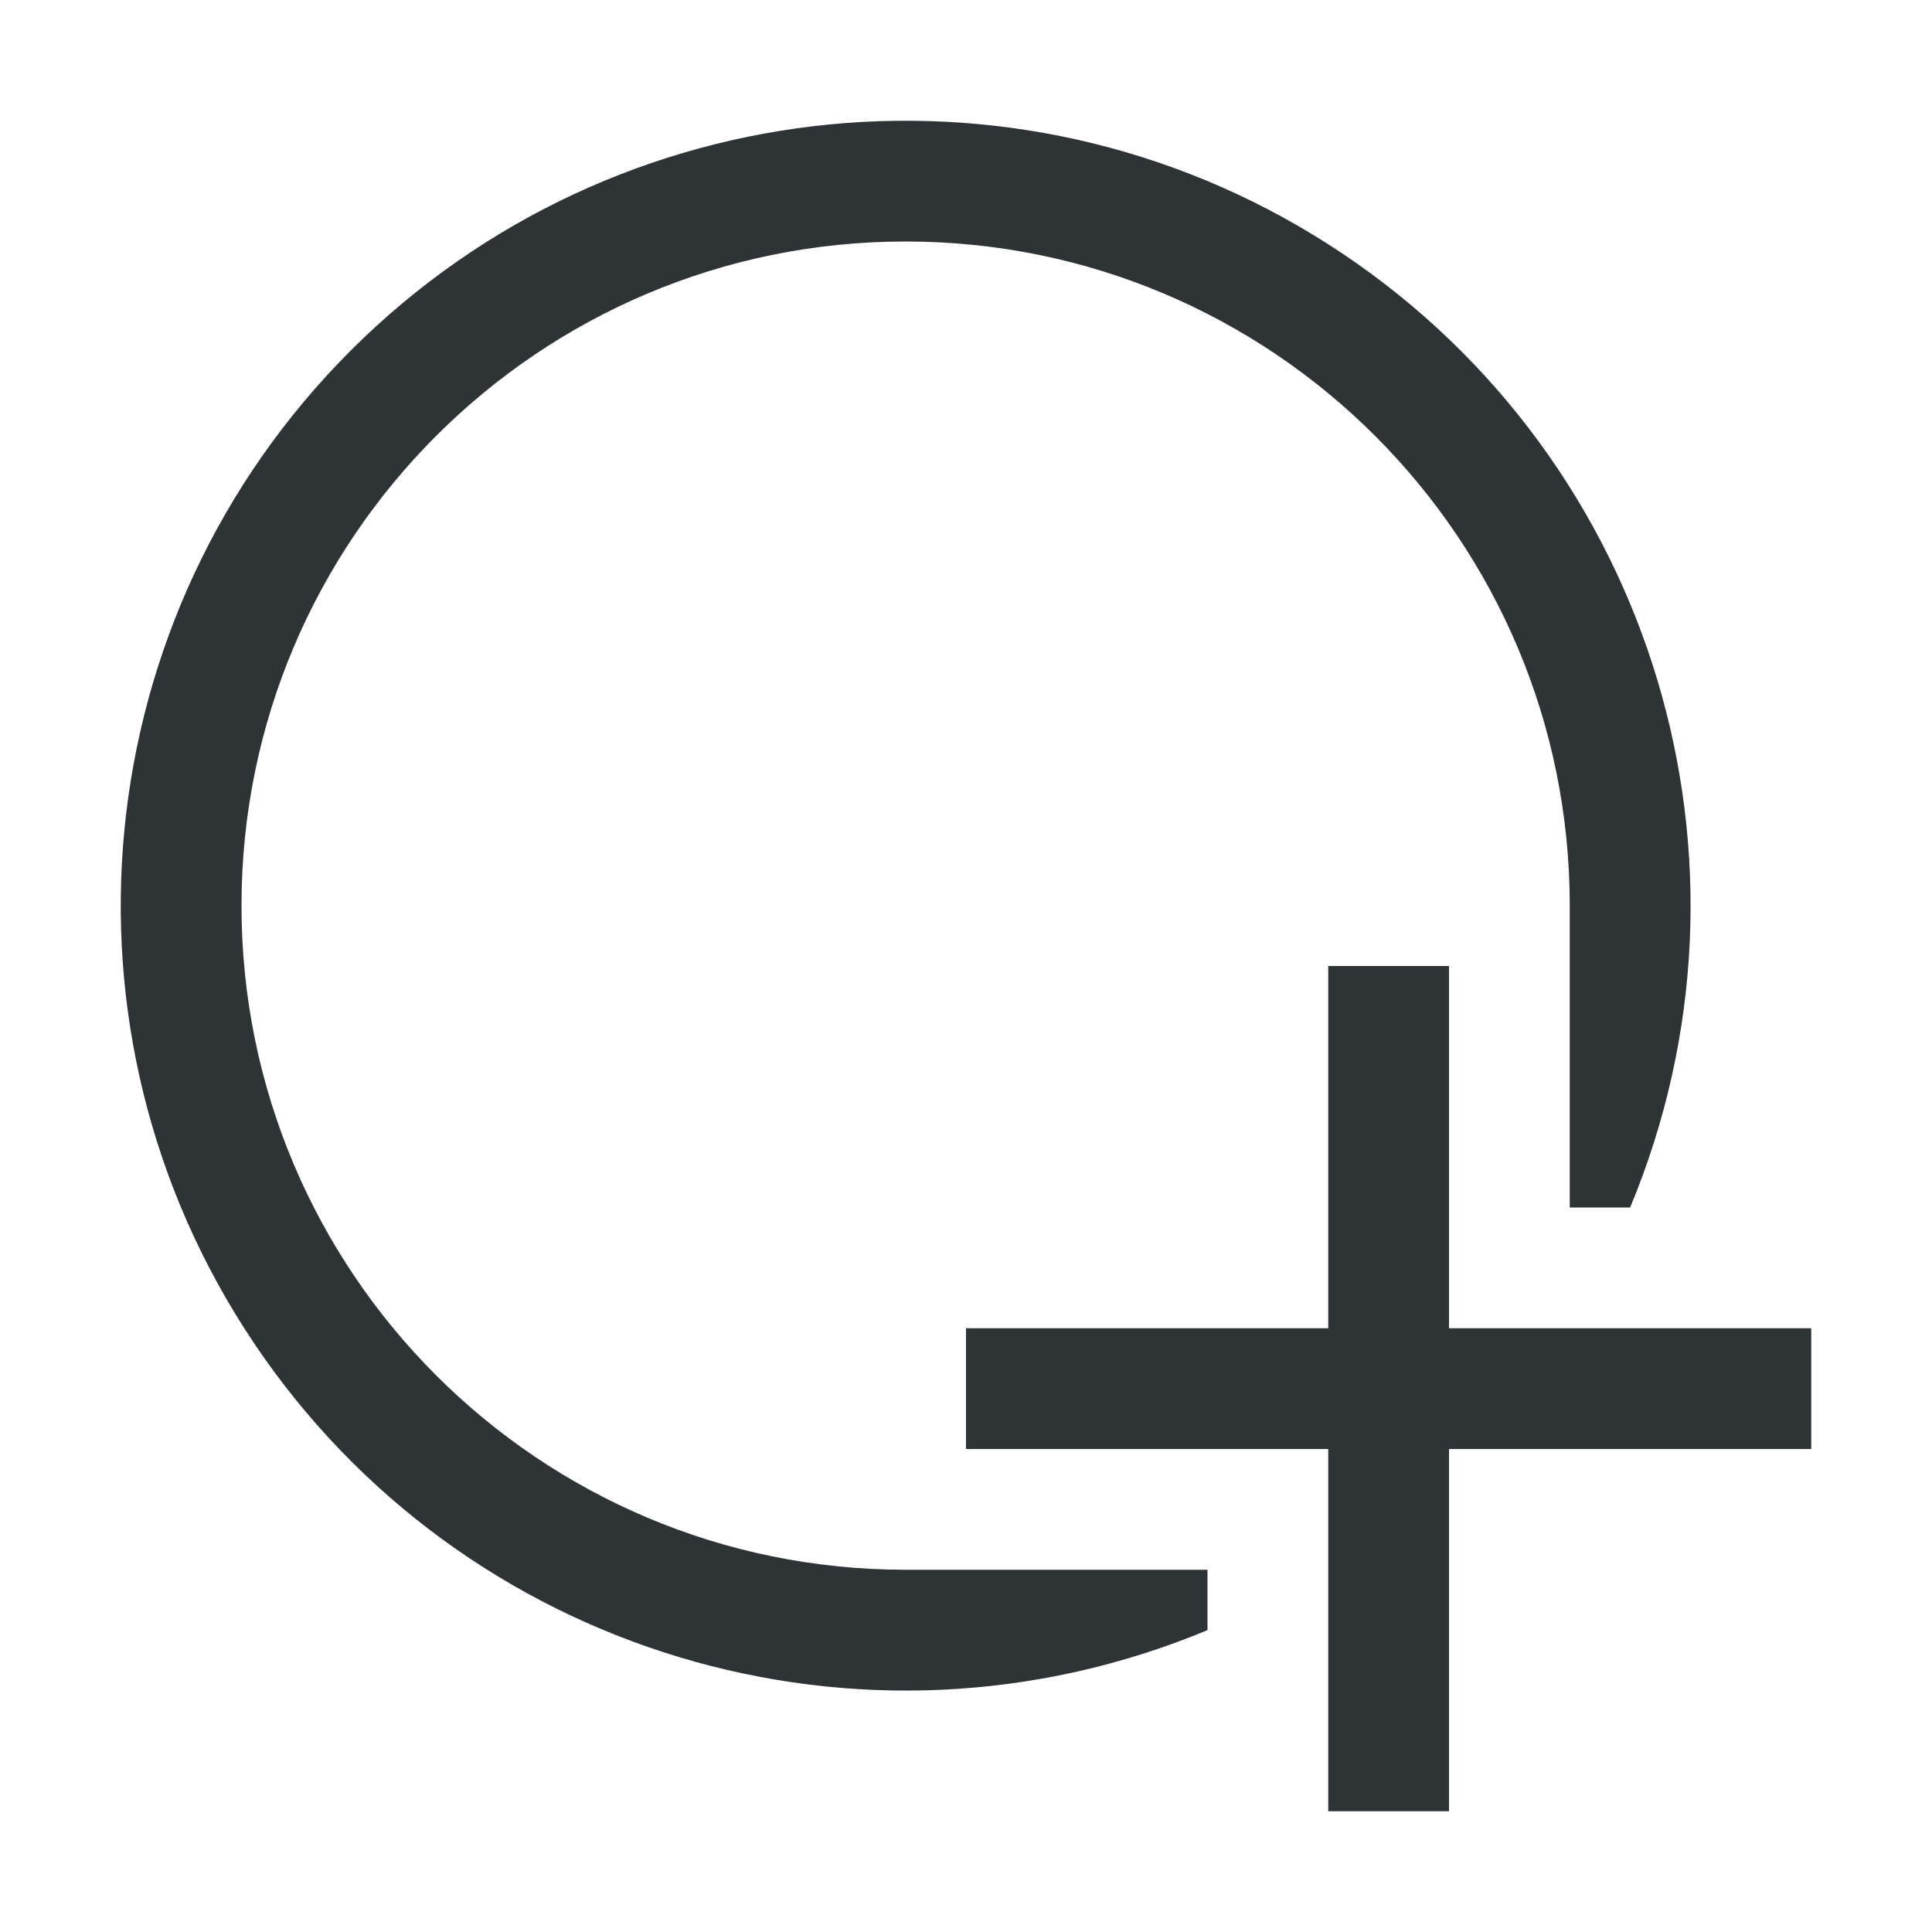
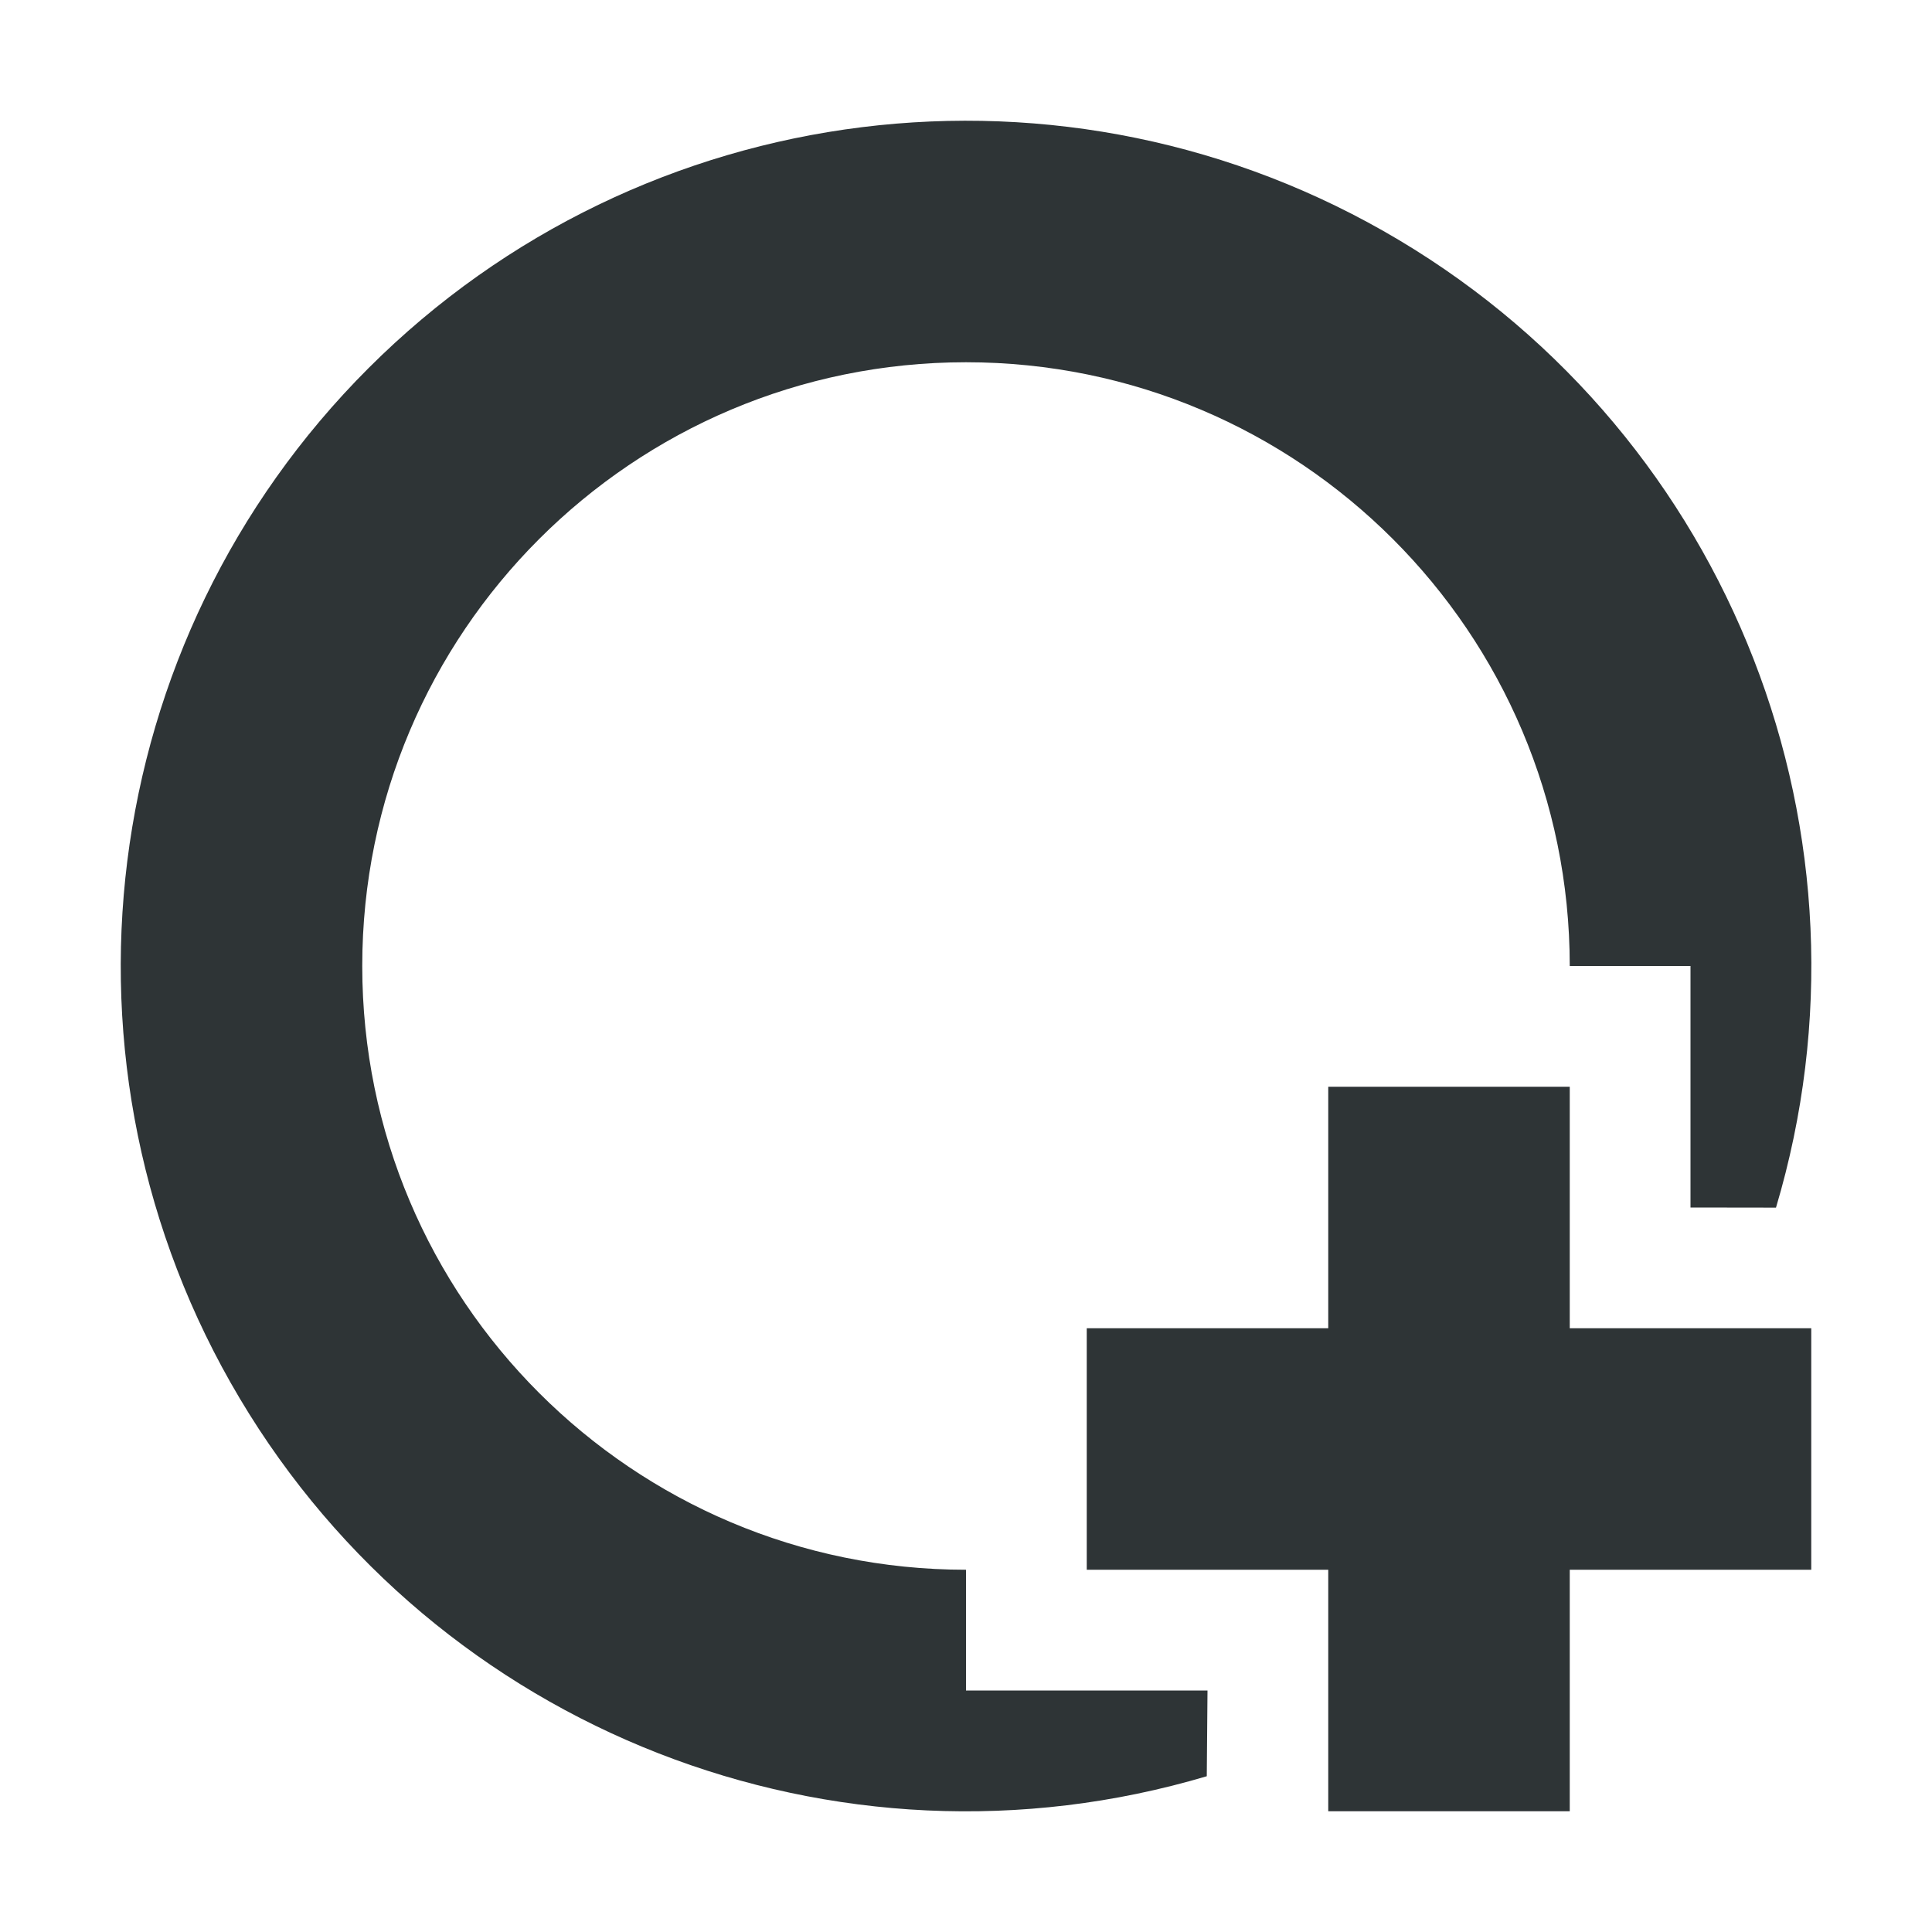
<svg xmlns="http://www.w3.org/2000/svg" version="1.1" width="16" height="16">
  <defs />
-   <path id="New Path" fill="rgba(46,52,54,1)" stroke="none" d="M 12 8 L 11 8 L 11 11 L 8 11 L 8 12 L 11 12 L 11 15 L 12 15 L 12 12 L 15 12 L 15 11 L 12 11 L 12 8 Z" />
-   <path id="New Path" fill="rgba(46,52,54,1)" stroke="none" d="M 7.5 13 L 10 13 L 10 13.5 A 6.5 6.5 -90 1 1 13.5 10 L 13 10 L 13 7.5 A 5.5 -5.5 -90 1 0 7.5 13 Z" />
+   <path id="New Path" fill="rgba(46,52,54,1)" stroke="none" d="M 13 9 L 11 9 L 11 11 L 9 11 L 9 13 L 11 13 L 11 15 L 13 15 L 13 13 L 15 13 L 15 11 L 13 11 L 13 9 Z" />
+   <path id="New Path" fill="rgba(46,52,54,1)" stroke="none" d="M 8 13 L 8 14 L 10 14 L 9.994 14.71 A 7 7 -90 1 1 14.708 10.001 L 14 10 L 14 8 L 13 8 L 13 8 A 5 5 -90 1 0 8 13 Z" />
</svg>
